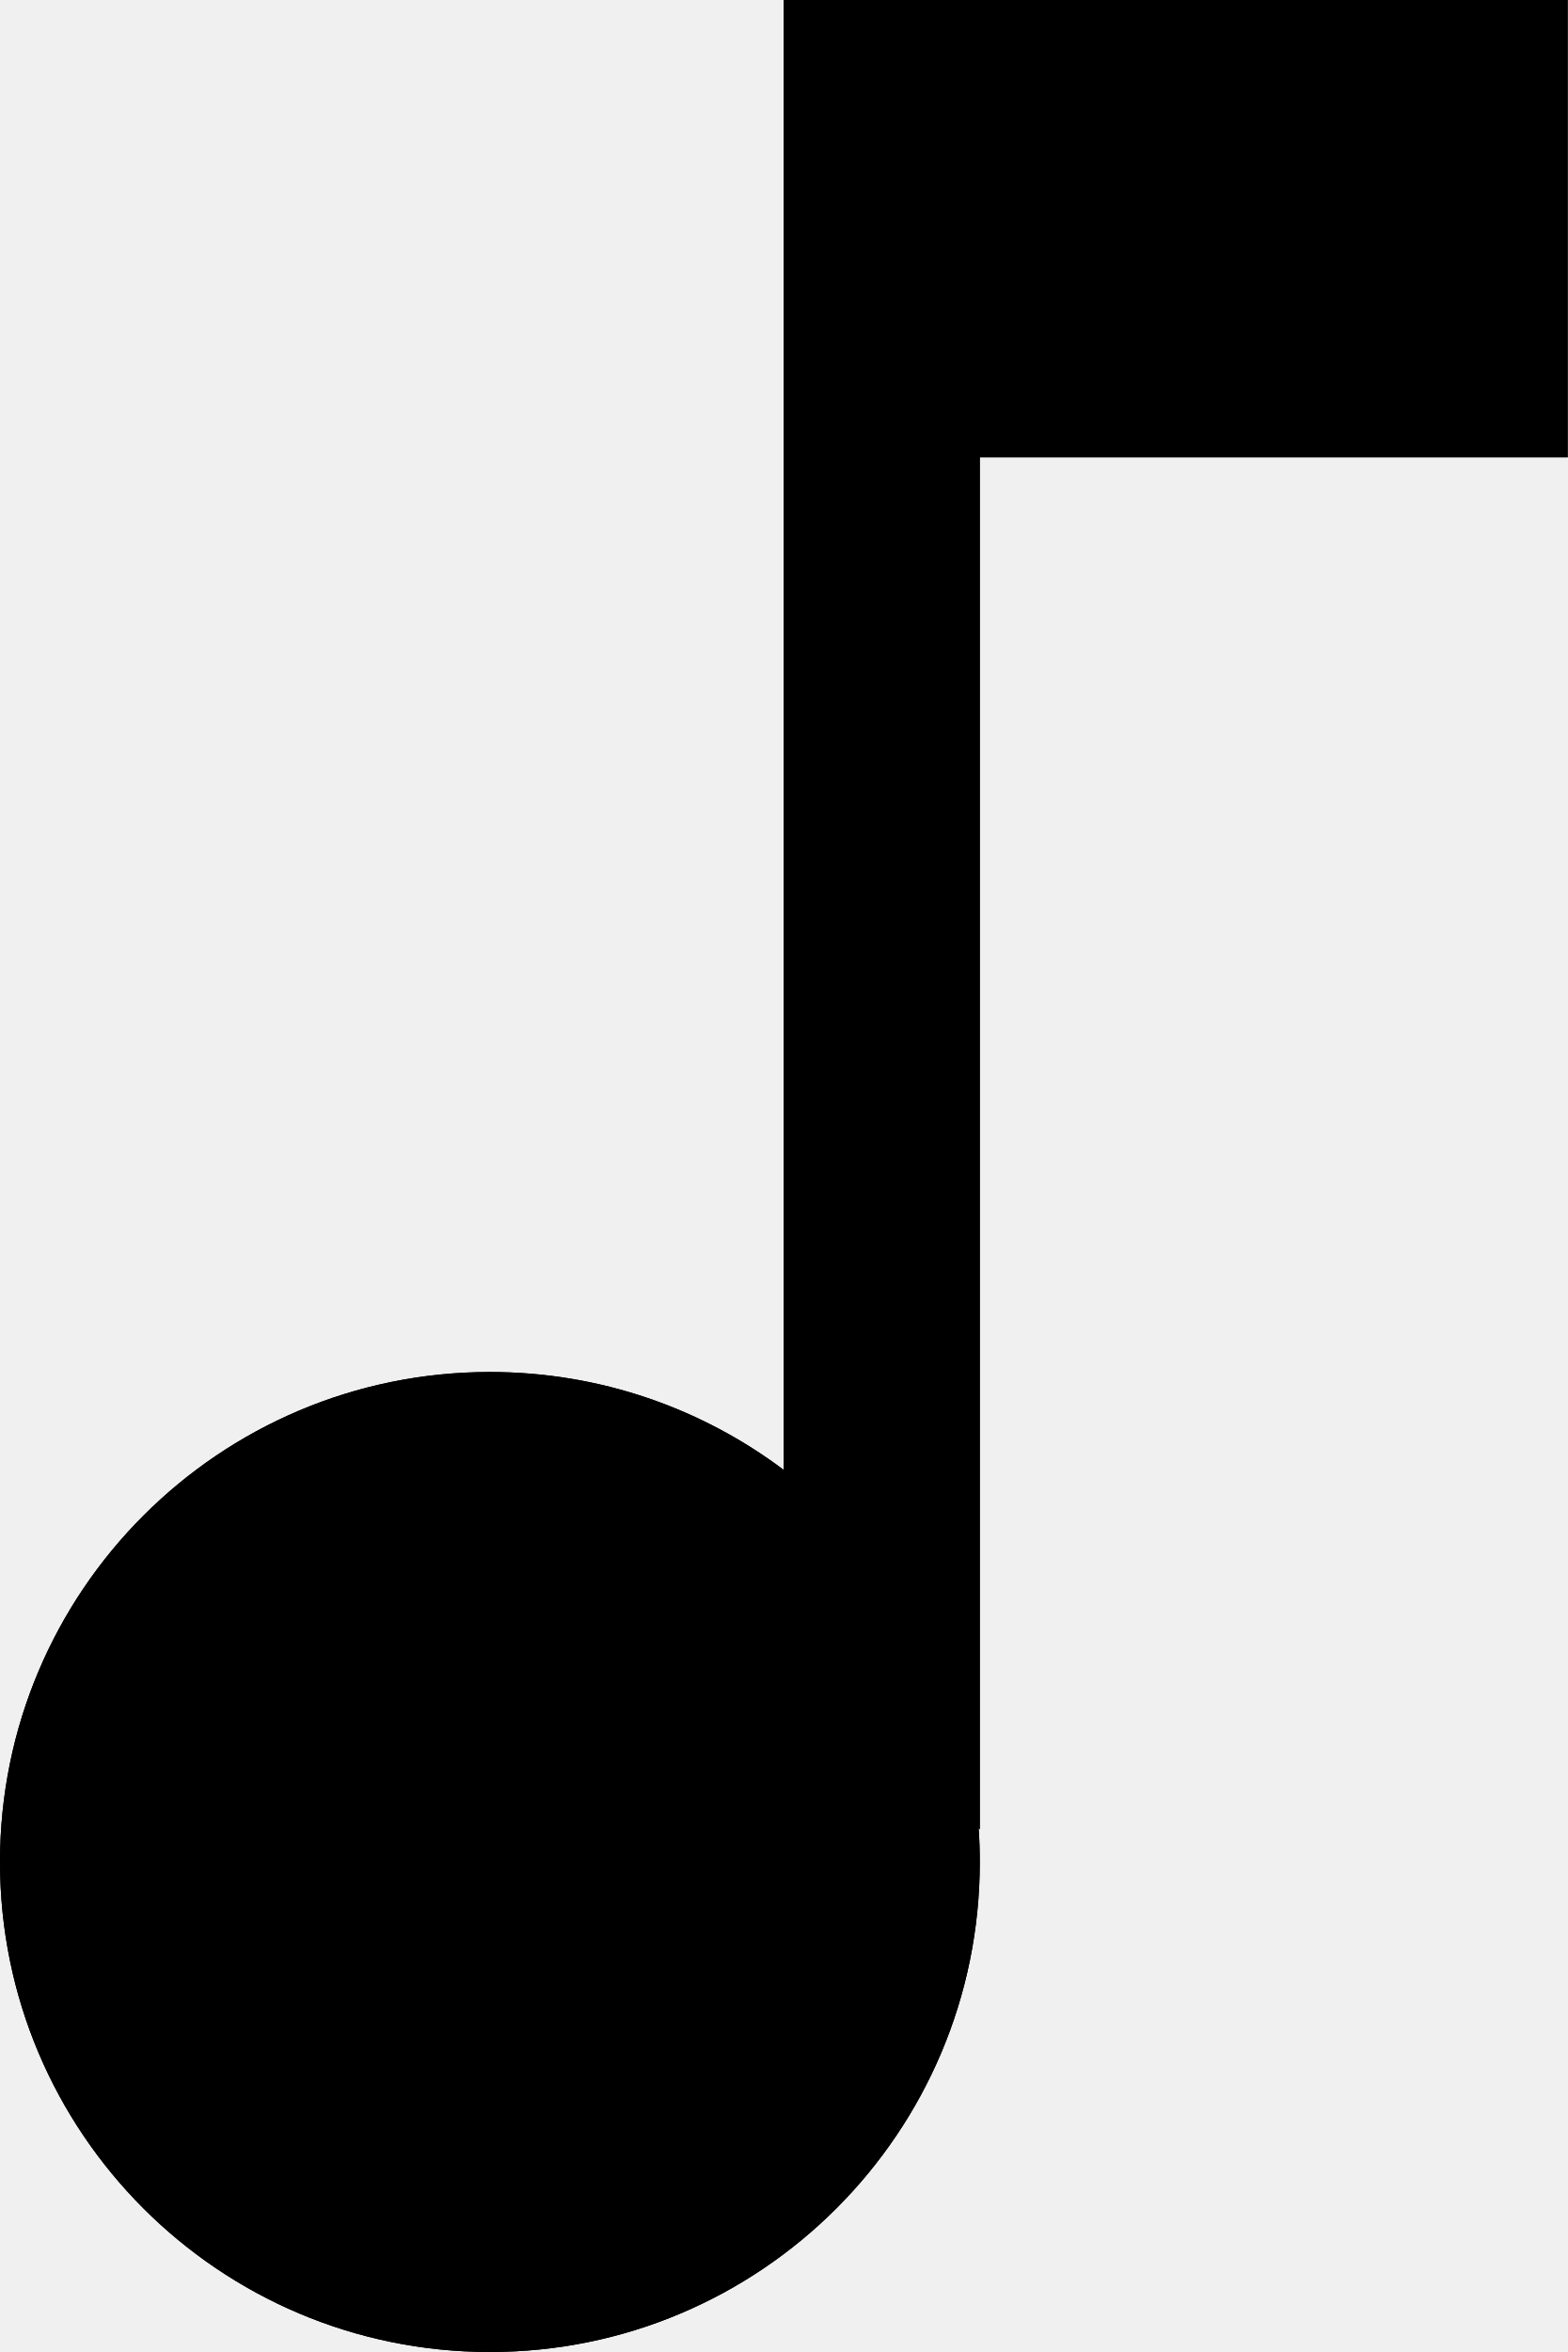
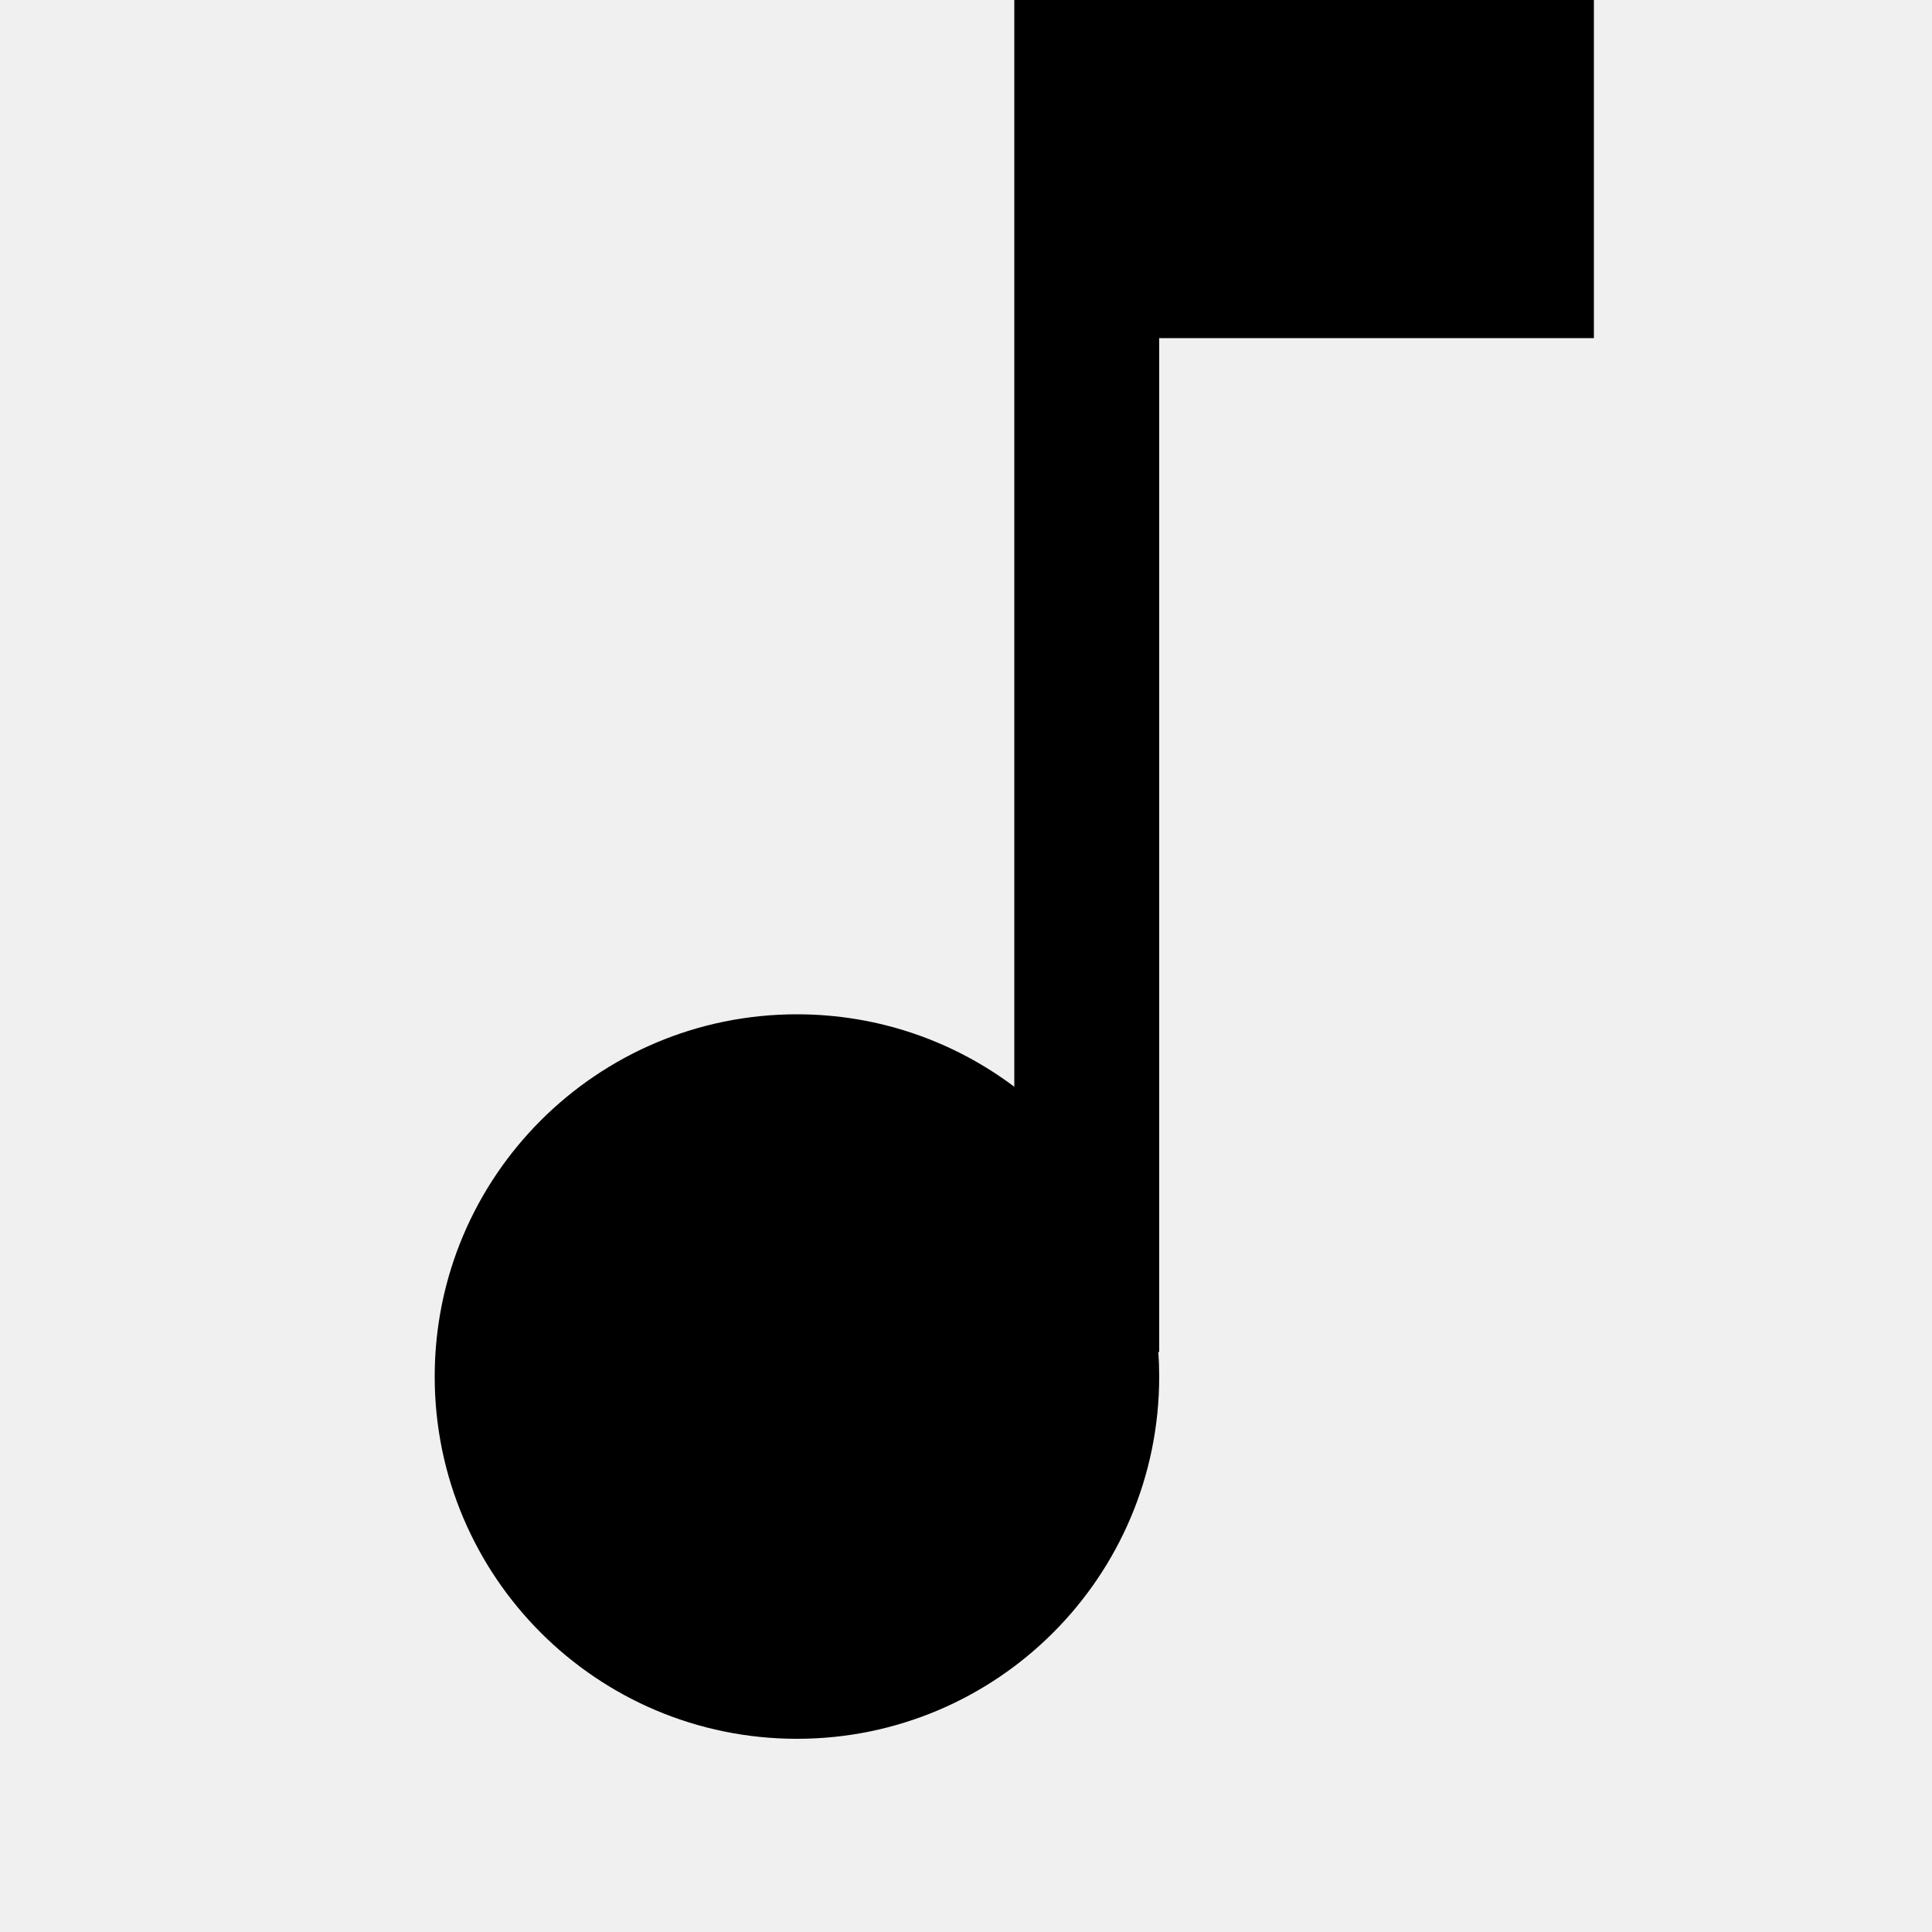
- <svg xmlns="http://www.w3.org/2000/svg" width="24" height="36" viewBox="0 0 24 36" fill="none">
-   <mask id="path-1-inside-1_605_39" fill="white">
-     <path fill-rule="evenodd" clip-rule="evenodd" d="M12 22.5V7V0H15H24V7H15V28L14.982 27.982C14.994 28.153 15 28.326 15 28.5C15 32.642 11.642 36 7.5 36C3.358 36 0 32.642 0 28.5C0 24.358 3.358 21 7.5 21C9.188 21 10.746 21.558 12 22.5Z" />
-   </mask>
-   <path fill-rule="evenodd" clip-rule="evenodd" d="M12 22.5V7V0H15H24V7H15V28L14.982 27.982C14.994 28.153 15 28.326 15 28.5C15 32.642 11.642 36 7.5 36C3.358 36 0 32.642 0 28.5C0 24.358 3.358 21 7.5 21C9.188 21 10.746 21.558 12 22.5Z" fill="black" />
-   <path d="M12 22.5L11.399 23.299L13 24.501V22.5H12ZM12 0V-1H11V0H12ZM24 0H25V-1H24V0ZM24 7V8H25V7H24ZM15 7V6H14V7H15ZM15 28L14.293 28.707L16 30.414V28H15ZM14.982 27.982L15.69 27.275L13.803 25.389L13.985 28.05L14.982 27.982ZM11 7V22.5H13V7H11ZM13 7V0H11V7H13ZM12 1H15V-1H12V1ZM15 1H24V-1H15V1ZM23 0V7H25V0H23ZM24 6H15V8H24V6ZM16 28V7H14V28H16ZM14.275 28.689L14.293 28.707L15.707 27.293L15.69 27.275L14.275 28.689ZM16 28.5C16 28.303 15.993 28.108 15.98 27.914L13.985 28.05C13.995 28.199 14 28.349 14 28.5H16ZM7.5 37C12.194 37 16 33.194 16 28.5H14C14 32.09 11.09 35 7.5 35V37ZM-1 28.5C-1 33.194 2.806 37 7.5 37V35C3.91 35 1 32.09 1 28.5H-1ZM7.5 20C2.806 20 -1 23.806 -1 28.5H1C1 24.91 3.91 22 7.5 22V20ZM12.601 21.7C11.18 20.633 9.412 20 7.5 20V22C8.964 22 10.313 22.483 11.399 23.299L12.601 21.7Z" fill="black" mask="url(#path-1-inside-1_605_39)" />
+ <svg xmlns="http://www.w3.org/2000/svg" width="40" height="40" viewBox="0 0 40 40" fill="none">
+   <path fill-rule="evenodd" clip-rule="evenodd" d="M21 22.5V7V0H24H33V7H24V28L23.982 27.982C23.994 28.153 24 28.326 24 28.5C24 32.642 20.642 36 16.5 36C12.358 36 9 32.642 9 28.5C9 24.358 12.358 21 16.5 21C18.188 21 19.747 21.558 21 22.5Z" fill="black" />
</svg>
